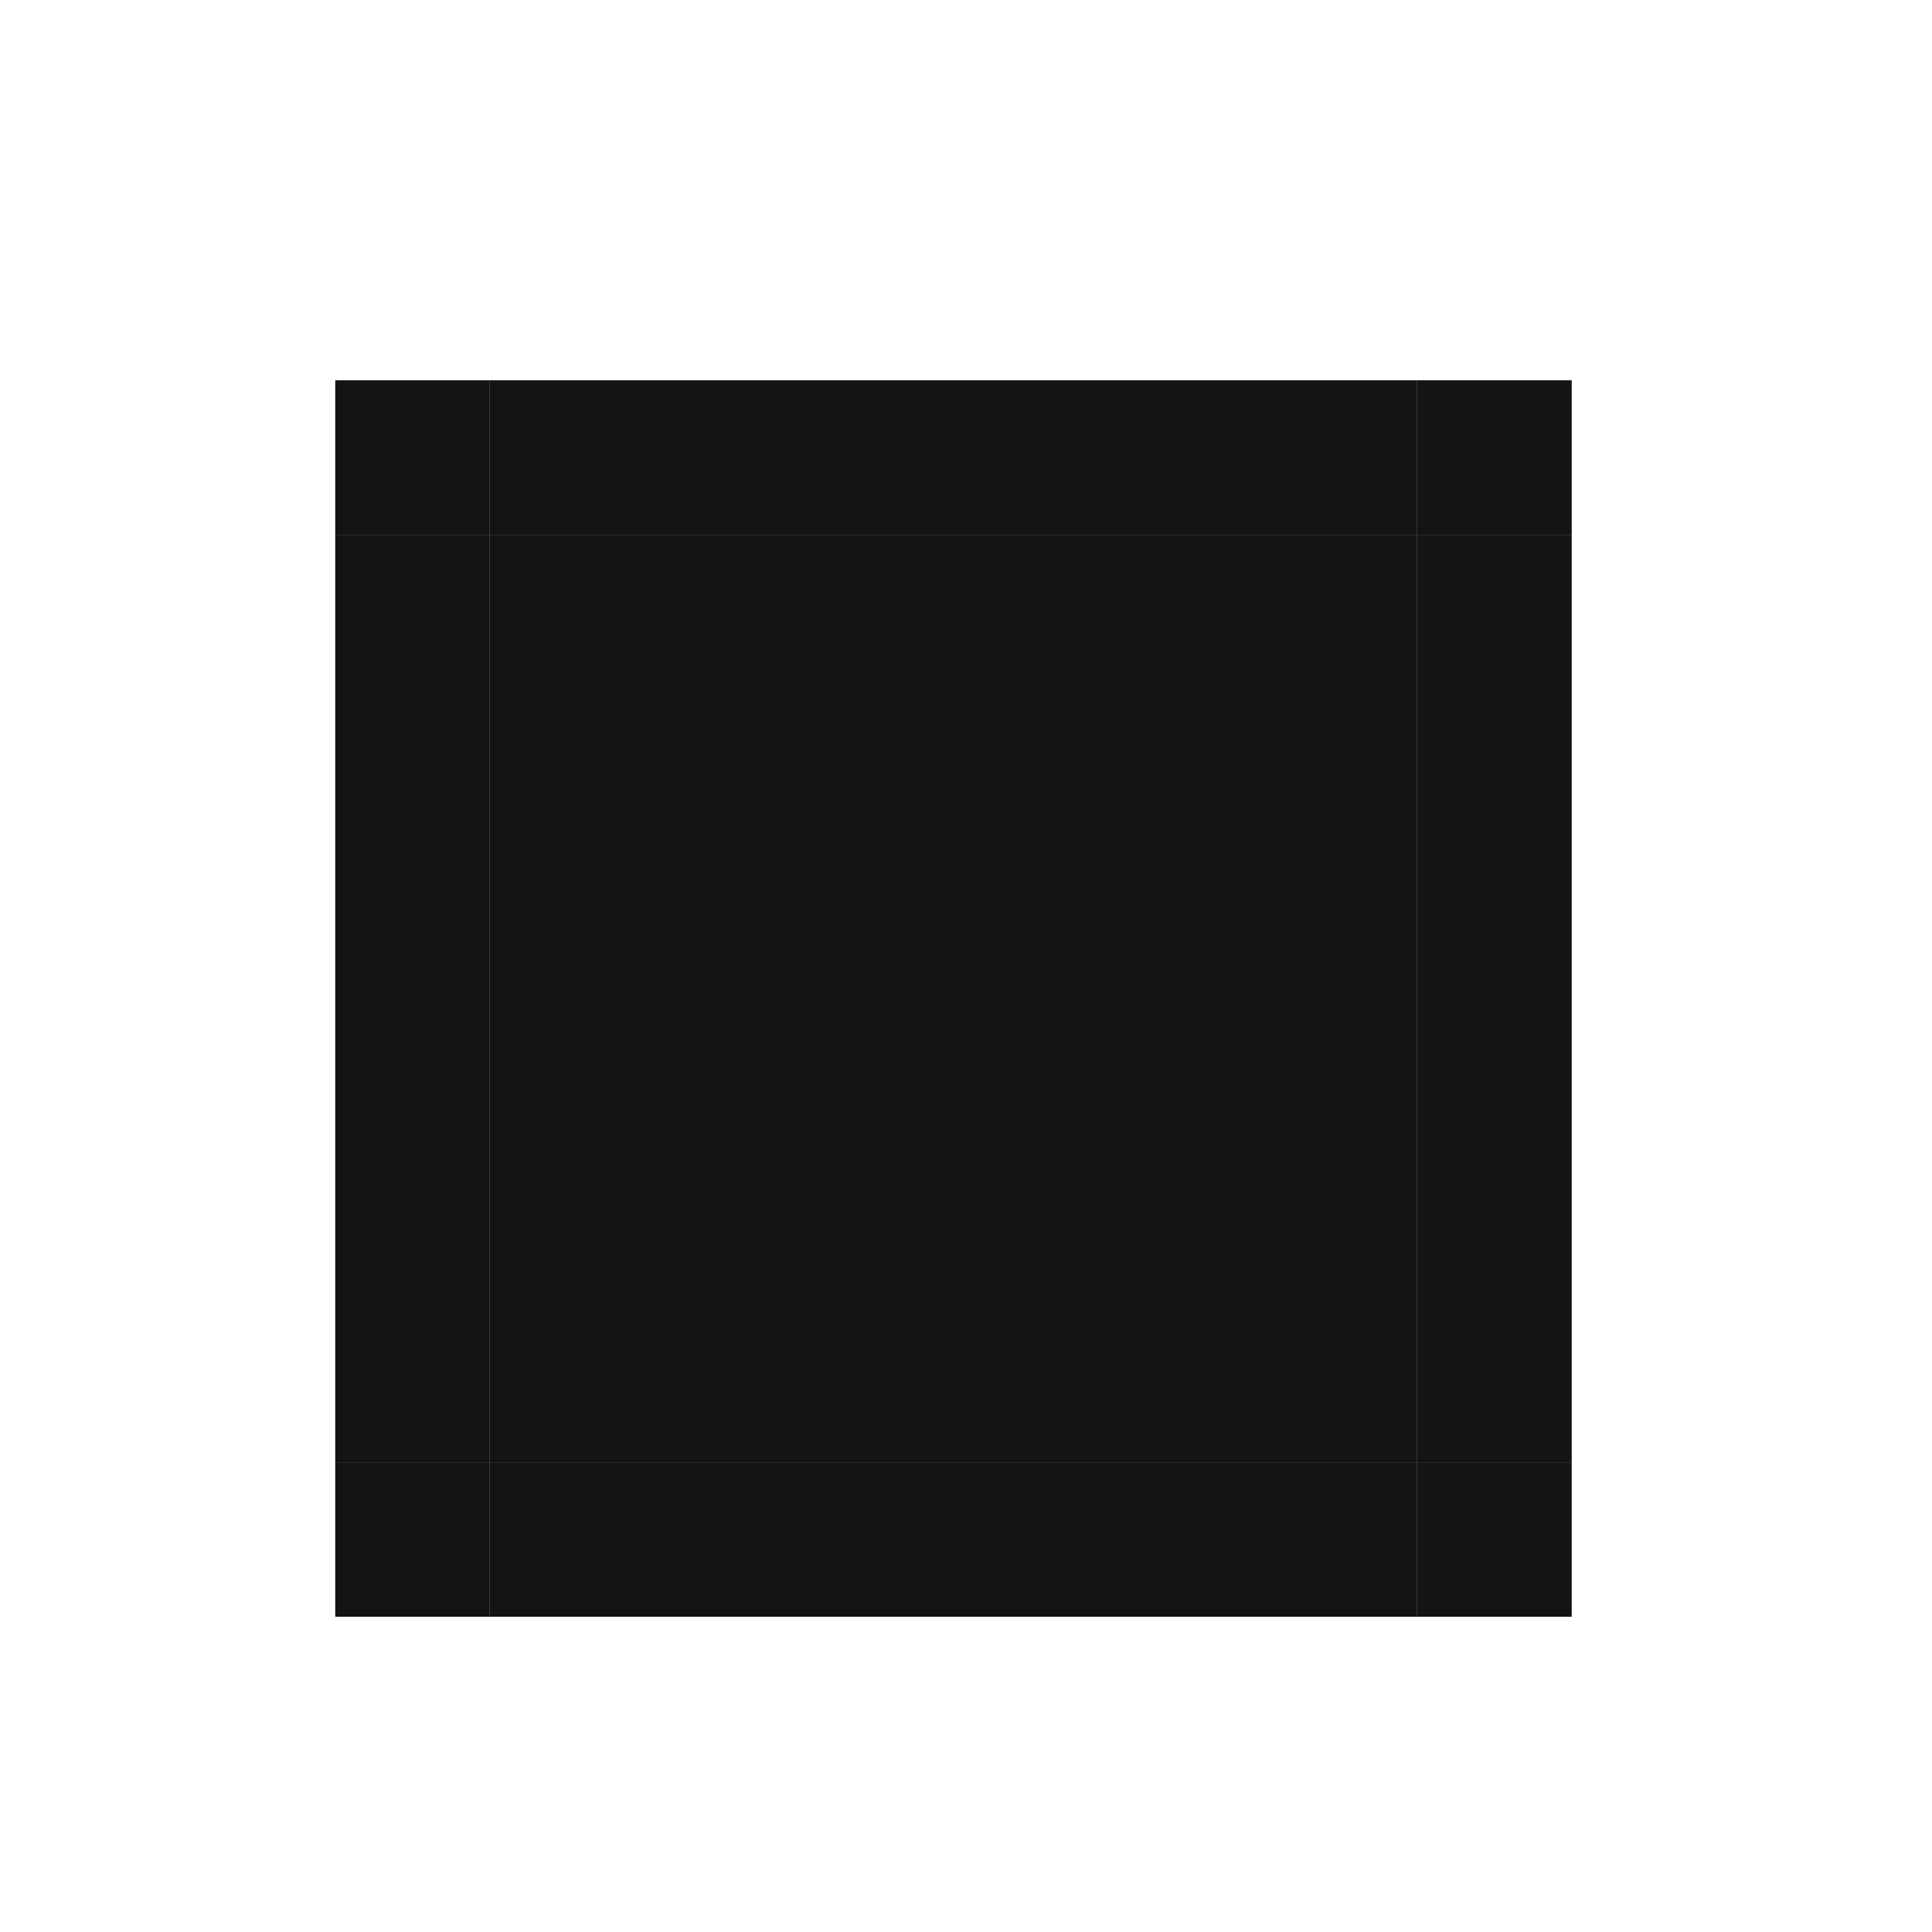
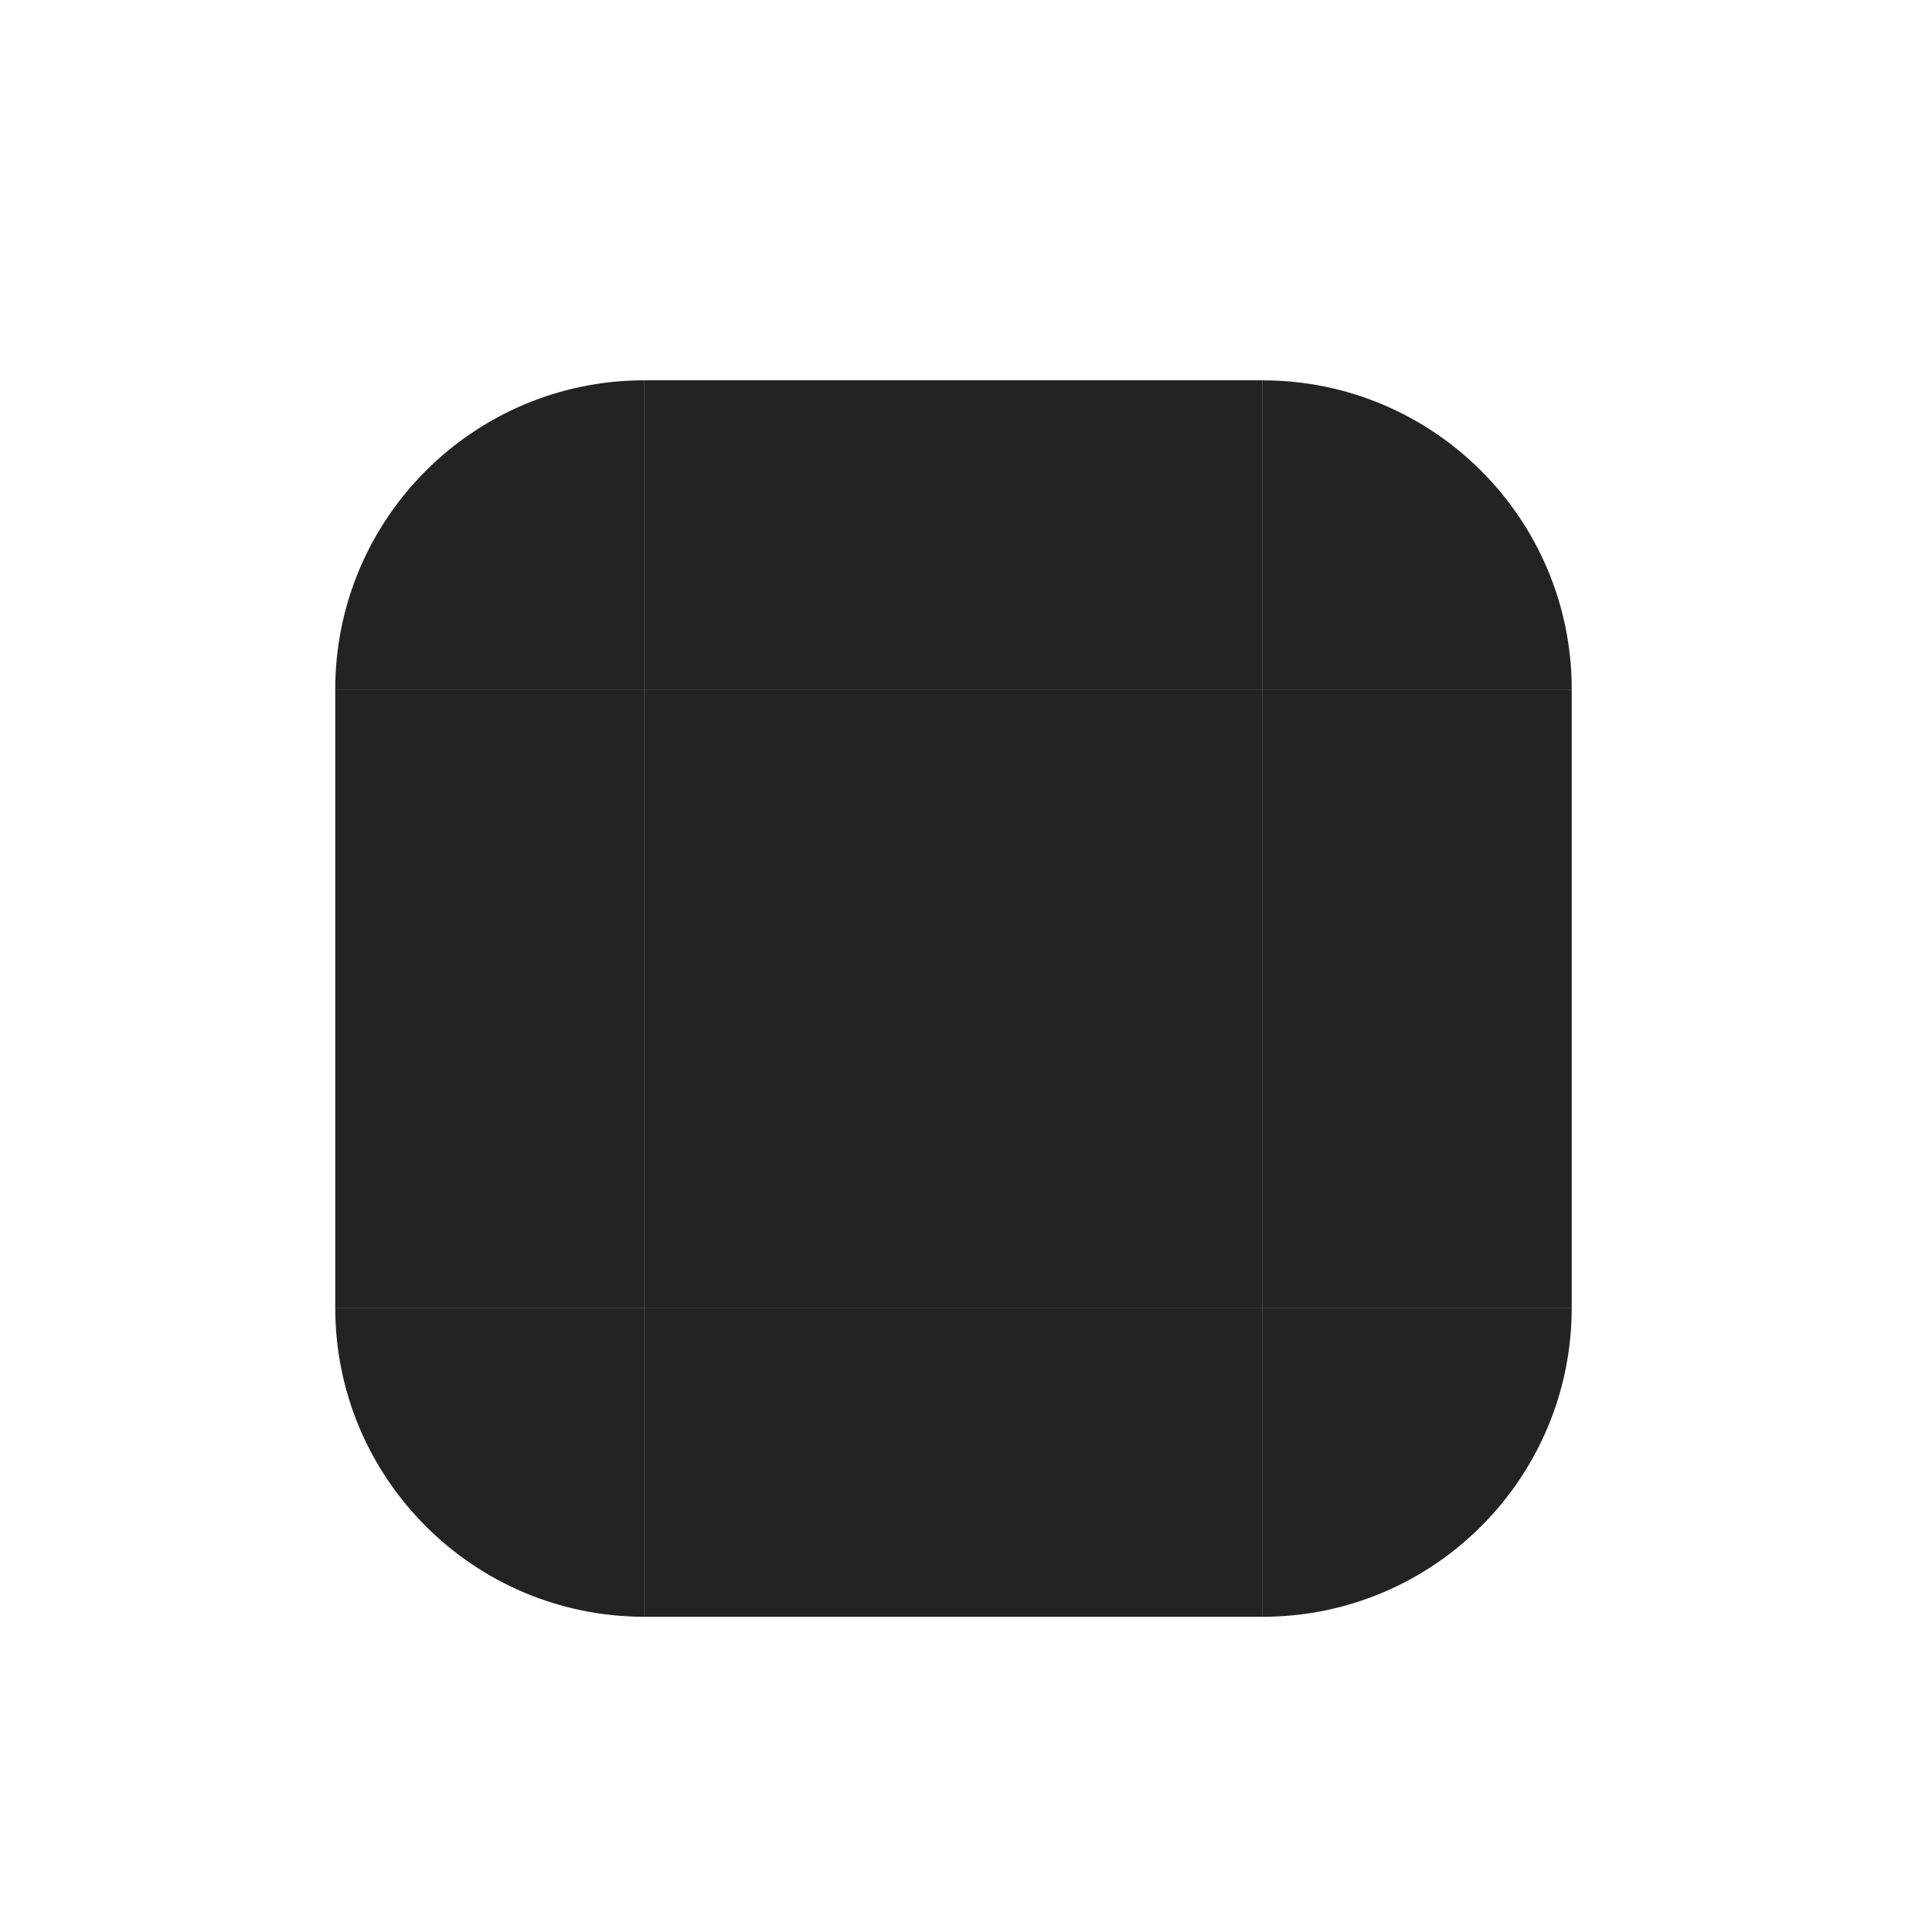
- <svg xmlns="http://www.w3.org/2000/svg" xmlns:ns2="http://www.openswatchbook.org/uri/2009/osb" xmlns:xlink="http://www.w3.org/1999/xlink" id="svg2" viewBox="0 0 25 25" version="1.1" width="25" height="25">
+ <svg xmlns="http://www.w3.org/2000/svg" xmlns:xlink="http://www.w3.org/1999/xlink" id="svg2" viewBox="0 0 25 25" version="1.1" width="25" height="25">
  <defs id="defs4">
    <linearGradient id="linearGradient4992" gradientTransform="translate(2.75,-0.2411)" x2="-5" gradientUnits="userSpaceOnUse" x1="-15" y2="30.5" xlink:href="#linearGradient4795" y1="30.5" />
-     <linearGradient id="linearGradient4795" ns2:paint="solid">
-       <stop id="stop4793" offset="0" style="stop-color:#141414;stop-opacity:1;" />
+     <linearGradient id="linearGradient4795">
+       <stop id="stop4793" offset="0" style="stop-color:#232323;stop-opacity:1;" />
    </linearGradient>
    <linearGradient id="linearGradient4994" gradientTransform="translate(2.75,-0.2411)" x2="-6.5" gradientUnits="userSpaceOnUse" x1="-15" y2="31.25" xlink:href="#linearGradient4795" y1="31.25" />
    <linearGradient id="linearGradient4996" gradientTransform="translate(2.75,-0.2411)" x2="-5.75" gradientUnits="userSpaceOnUse" x1="-15" y2="30.875" xlink:href="#linearGradient4740" y1="30.875" />
-     <linearGradient id="linearGradient4740" ns2:paint="solid">
+     <linearGradient id="linearGradient4740">
      <stop id="stop4738" stop-color="#a2a2a2" offset="0" />
    </linearGradient>
    <linearGradient id="linearGradient4974" gradientTransform="matrix(1.4167,0,0,1,-22.42,-4.8393)" x2="10" gradientUnits="userSpaceOnUse" x1="4" y2="6" xlink:href="#linearGradient4795" y1="6" />
    <linearGradient id="linearGradient4976" gradientTransform="matrix(-1.5,0,0,1,-28.893,34.211)" x2="-14.929" gradientUnits="userSpaceOnUse" x1="-15.429" y2=".789" xlink:href="#linearGradient4740" y1=".789" />
    <linearGradient id="linearGradient4978" gradientTransform="matrix(-1.5,0,0,1,-28.143,34.211)" x2="-14.929" gradientUnits="userSpaceOnUse" x1="-15.429" y2=".789" xlink:href="#linearGradient4795" y1=".789" />
    <linearGradient id="linearGradient4962" gradientTransform="matrix(0,0.25,1,0,-22.217,21.847)" x2="10" gradientUnits="userSpaceOnUse" x1="4" y2="6" xlink:href="#linearGradient4795" y1="6" />
    <linearGradient id="linearGradient4964" gradientTransform="matrix(0,1.5,1,0,-17.005,44.491)" x2="-14.929" gradientUnits="userSpaceOnUse" x1="-15.429" y2=".789" xlink:href="#linearGradient4795" y1=".789" />
    <linearGradient id="linearGradient4966" gradientTransform="matrix(0,1.5,1,0,-17.005,45.241)" x2="-14.929" gradientUnits="userSpaceOnUse" x1="-15.429" y2=".789" xlink:href="#linearGradient4740" y1=".789" />
    <linearGradient id="linearGradient4956" gradientTransform="matrix(0,0.25,1,0,-24,29.5)" x2="10" gradientUnits="userSpaceOnUse" x1="4" y2="6" xlink:href="#linearGradient4795" y1="6" />
    <linearGradient id="linearGradient4958" gradientTransform="matrix(0,1.5,1,0,-18.789,52.143)" x2="-14.929" gradientUnits="userSpaceOnUse" x1="-15.429" y2=".789" xlink:href="#linearGradient4795" y1=".789" />
    <linearGradient id="linearGradient4960" gradientTransform="matrix(0,1.5,1,0,-18.789,52.893)" x2="-14.929" gradientUnits="userSpaceOnUse" x1="-15.429" y2=".789" xlink:href="#linearGradient4740" y1=".789" />
-     <linearGradient id="linearGradient4954" gradientTransform="translate(33.33775,-26.07947)" x2="-15" gradientUnits="userSpaceOnUse" x1="-27" y2="39" xlink:href="#linearGradient4795" y1="39" />
-     <linearGradient xlink:href="#linearGradient4795" id="linearGradient4376" gradientUnits="userSpaceOnUse" gradientTransform="matrix(1,0,0,0.1666667,33.33775,-0.5794706)" x1="-27" y1="39" x2="-15" y2="39" />
-     <linearGradient xlink:href="#linearGradient4795" id="linearGradient4380" gradientUnits="userSpaceOnUse" gradientTransform="matrix(1,0,0,0.1666667,33.33775,13.42053)" x1="-27" y1="39" x2="-15" y2="39" />
-     <linearGradient xlink:href="#linearGradient4795" id="linearGradient4384" gradientUnits="userSpaceOnUse" gradientTransform="matrix(0,1,-0.1666667,0,25.83775,33.92053)" x1="-27" y1="39" x2="-15" y2="39" />
-     <linearGradient xlink:href="#linearGradient4795" id="linearGradient4388" gradientUnits="userSpaceOnUse" gradientTransform="matrix(0,1,-0.1666667,0,11.83775,33.92053)" x1="-27" y1="39" x2="-15" y2="39" />
-     <linearGradient xlink:href="#linearGradient4795" id="linearGradient4392" gradientUnits="userSpaceOnUse" gradientTransform="matrix(0,0.1666667,-0.1666667,0,11.83775,9.42053)" x1="-27" y1="39" x2="-15" y2="39" />
+     <linearGradient id="linearGradient4954" gradientTransform="matrix(0.6666667,0,0,0.6666667,26.33775,-13.07947)" x2="-15" gradientUnits="userSpaceOnUse" x1="-27" y2="39" xlink:href="#linearGradient4795" y1="39" />
+     <linearGradient xlink:href="#linearGradient4795" id="linearGradient4376" gradientUnits="userSpaceOnUse" gradientTransform="matrix(0.6666667,0,0,0.3333333,26.33775,-6.07947)" x1="-27" y1="39" x2="-15" y2="39" />
+     <linearGradient xlink:href="#linearGradient4795" id="linearGradient4380" gradientUnits="userSpaceOnUse" gradientTransform="matrix(0.6666667,0,0,0.3333333,26.33775,5.920528)" x1="-27" y1="39" x2="-15" y2="39" />
+     <linearGradient xlink:href="#linearGradient4795" id="linearGradient4384" gradientUnits="userSpaceOnUse" gradientTransform="matrix(0,0.6666667,-0.3333333,0,31.33775,26.92053)" x1="-27" y1="39" x2="-15" y2="39" />
+     <linearGradient xlink:href="#linearGradient4795" id="linearGradient4388" gradientUnits="userSpaceOnUse" gradientTransform="matrix(0,0.6666667,-0.3333333,0,19.33775,26.92053)" x1="-27" y1="39" x2="-15" y2="39" />
+     <linearGradient xlink:href="#linearGradient4795" id="linearGradient4392" gradientUnits="userSpaceOnUse" gradientTransform="matrix(0,0.3333333,-0.3333333,0,19.33775,13.92053)" x1="-27" y1="39" x2="-15" y2="39" />
    <linearGradient xlink:href="#linearGradient4795" id="linearGradient4396" gradientUnits="userSpaceOnUse" gradientTransform="matrix(0,0.1666667,-0.1666667,0,25.83775,9.42053)" x1="-27" y1="39" x2="-15" y2="39" />
-     <linearGradient xlink:href="#linearGradient4795" id="linearGradient4400" gradientUnits="userSpaceOnUse" gradientTransform="matrix(0,0.1666667,-0.1666667,0,25.83775,23.42053)" x1="-27" y1="39" x2="-15" y2="39" />
-     <linearGradient xlink:href="#linearGradient4795" id="linearGradient4404" gradientUnits="userSpaceOnUse" gradientTransform="matrix(0,0.1666667,-0.1666667,0,11.83775,23.42053)" x1="-27" y1="39" x2="-15" y2="39" />
+     <linearGradient xlink:href="#linearGradient4795" id="linearGradient4400" gradientUnits="userSpaceOnUse" gradientTransform="matrix(0,0.3333333,-0.3333333,0,31.33775,25.92053)" x1="-27" y1="39" x2="-15" y2="39" />
+     <linearGradient xlink:href="#linearGradient4795" id="linearGradient4404" gradientUnits="userSpaceOnUse" gradientTransform="matrix(0,0.3333333,-0.3333333,0,19.33775,25.92053)" x1="-27" y1="39" x2="-15" y2="39" />
  </defs>
-   <path style="fill:url(#linearGradient4954)" d="m 6.338,6.921 h 12 v 12 h -12 z" id="base-center" />
-   <path id="base-top" d="M 6.338,4.921 H 18.338 v 2 H 6.338 Z" style="fill:url(#linearGradient4376);stroke-width:0.408" />
-   <path style="fill:url(#linearGradient4380);stroke-width:0.408" d="m 6.338,18.921 h 12 v 2 h -12 z" id="base-bottom" />
-   <path id="base-right" d="M 20.338,6.921 V 18.921 h -2 V 6.921 Z" style="fill:url(#linearGradient4384);stroke-width:0.408" />
-   <path style="fill:url(#linearGradient4388);stroke-width:0.408" d="m 6.338,6.921 v 12 h -2 v -12 z" id="base-left" />
-   <path id="base-topleft" d="m 6.338,4.921 v 2 h -2 v -2 z" style="fill:url(#linearGradient4392);stroke-width:0.167" />
-   <path style="fill:url(#linearGradient4396);stroke-width:0.167" d="m 20.338,4.921 v 2 h -2 v -2 z" id="base-topright" />
-   <path id="base-bottomright" d="m 20.338,18.921 v 2 h -2 v -2 z" style="fill:url(#linearGradient4400);stroke-width:0.167" />
-   <path style="fill:url(#linearGradient4404);stroke-width:0.167" d="m 6.338,18.921 v 2 h -2 v -2 z" id="base-bottomleft" />
+   <path style="fill:url(#linearGradient4954);stroke-width:0.667" d="m 8.338,8.921 h 8 v 8 h -8 z" id="base-center" />
+   <path id="base-top" d="M 8.338,4.921 H 16.338 V 8.921 H 8.338 Z" style="fill:url(#linearGradient4376);stroke-width:0.471" />
+   <path style="fill:url(#linearGradient4380);stroke-width:0.471" d="M 8.338,16.921 H 16.338 v 4 H 8.338 Z" id="base-bottom" />
+   <path id="base-right" d="m 20.338,8.921 v 8 h -4 v -8 z" style="fill:url(#linearGradient4384);stroke-width:0.471" />
+   <path style="fill:url(#linearGradient4388);stroke-width:0.471" d="m 8.338,8.921 v 8 h -4 v -8 z" id="base-left" />
+   <path id="base-topleft" d="m 8.338,4.921 v 4 h -4 a 4,4 135 0 1 4,-4 z" style="fill:url(#linearGradient4392);stroke-width:0.333" />
+   <path style="fill:url(#linearGradient4396);stroke-width:0.167" d="m 20.338,6.921 h -2 v -2 a 2,2 45 0 1 2,2 z" id="base-topright" transform="matrix(2,0,0,2,-20.33775,-4.920529)" />
+   <path id="base-bottomright" d="m 20.338,16.921 a 4,4 135 0 1 -4,4 v -4 z" style="fill:url(#linearGradient4400);stroke-width:0.333" />
+   <path style="fill:url(#linearGradient4404);stroke-width:0.333" d="m 8.338,16.921 v 4 a 4,4 45 0 1 -4,-4 z" id="base-bottomleft" />
</svg>
